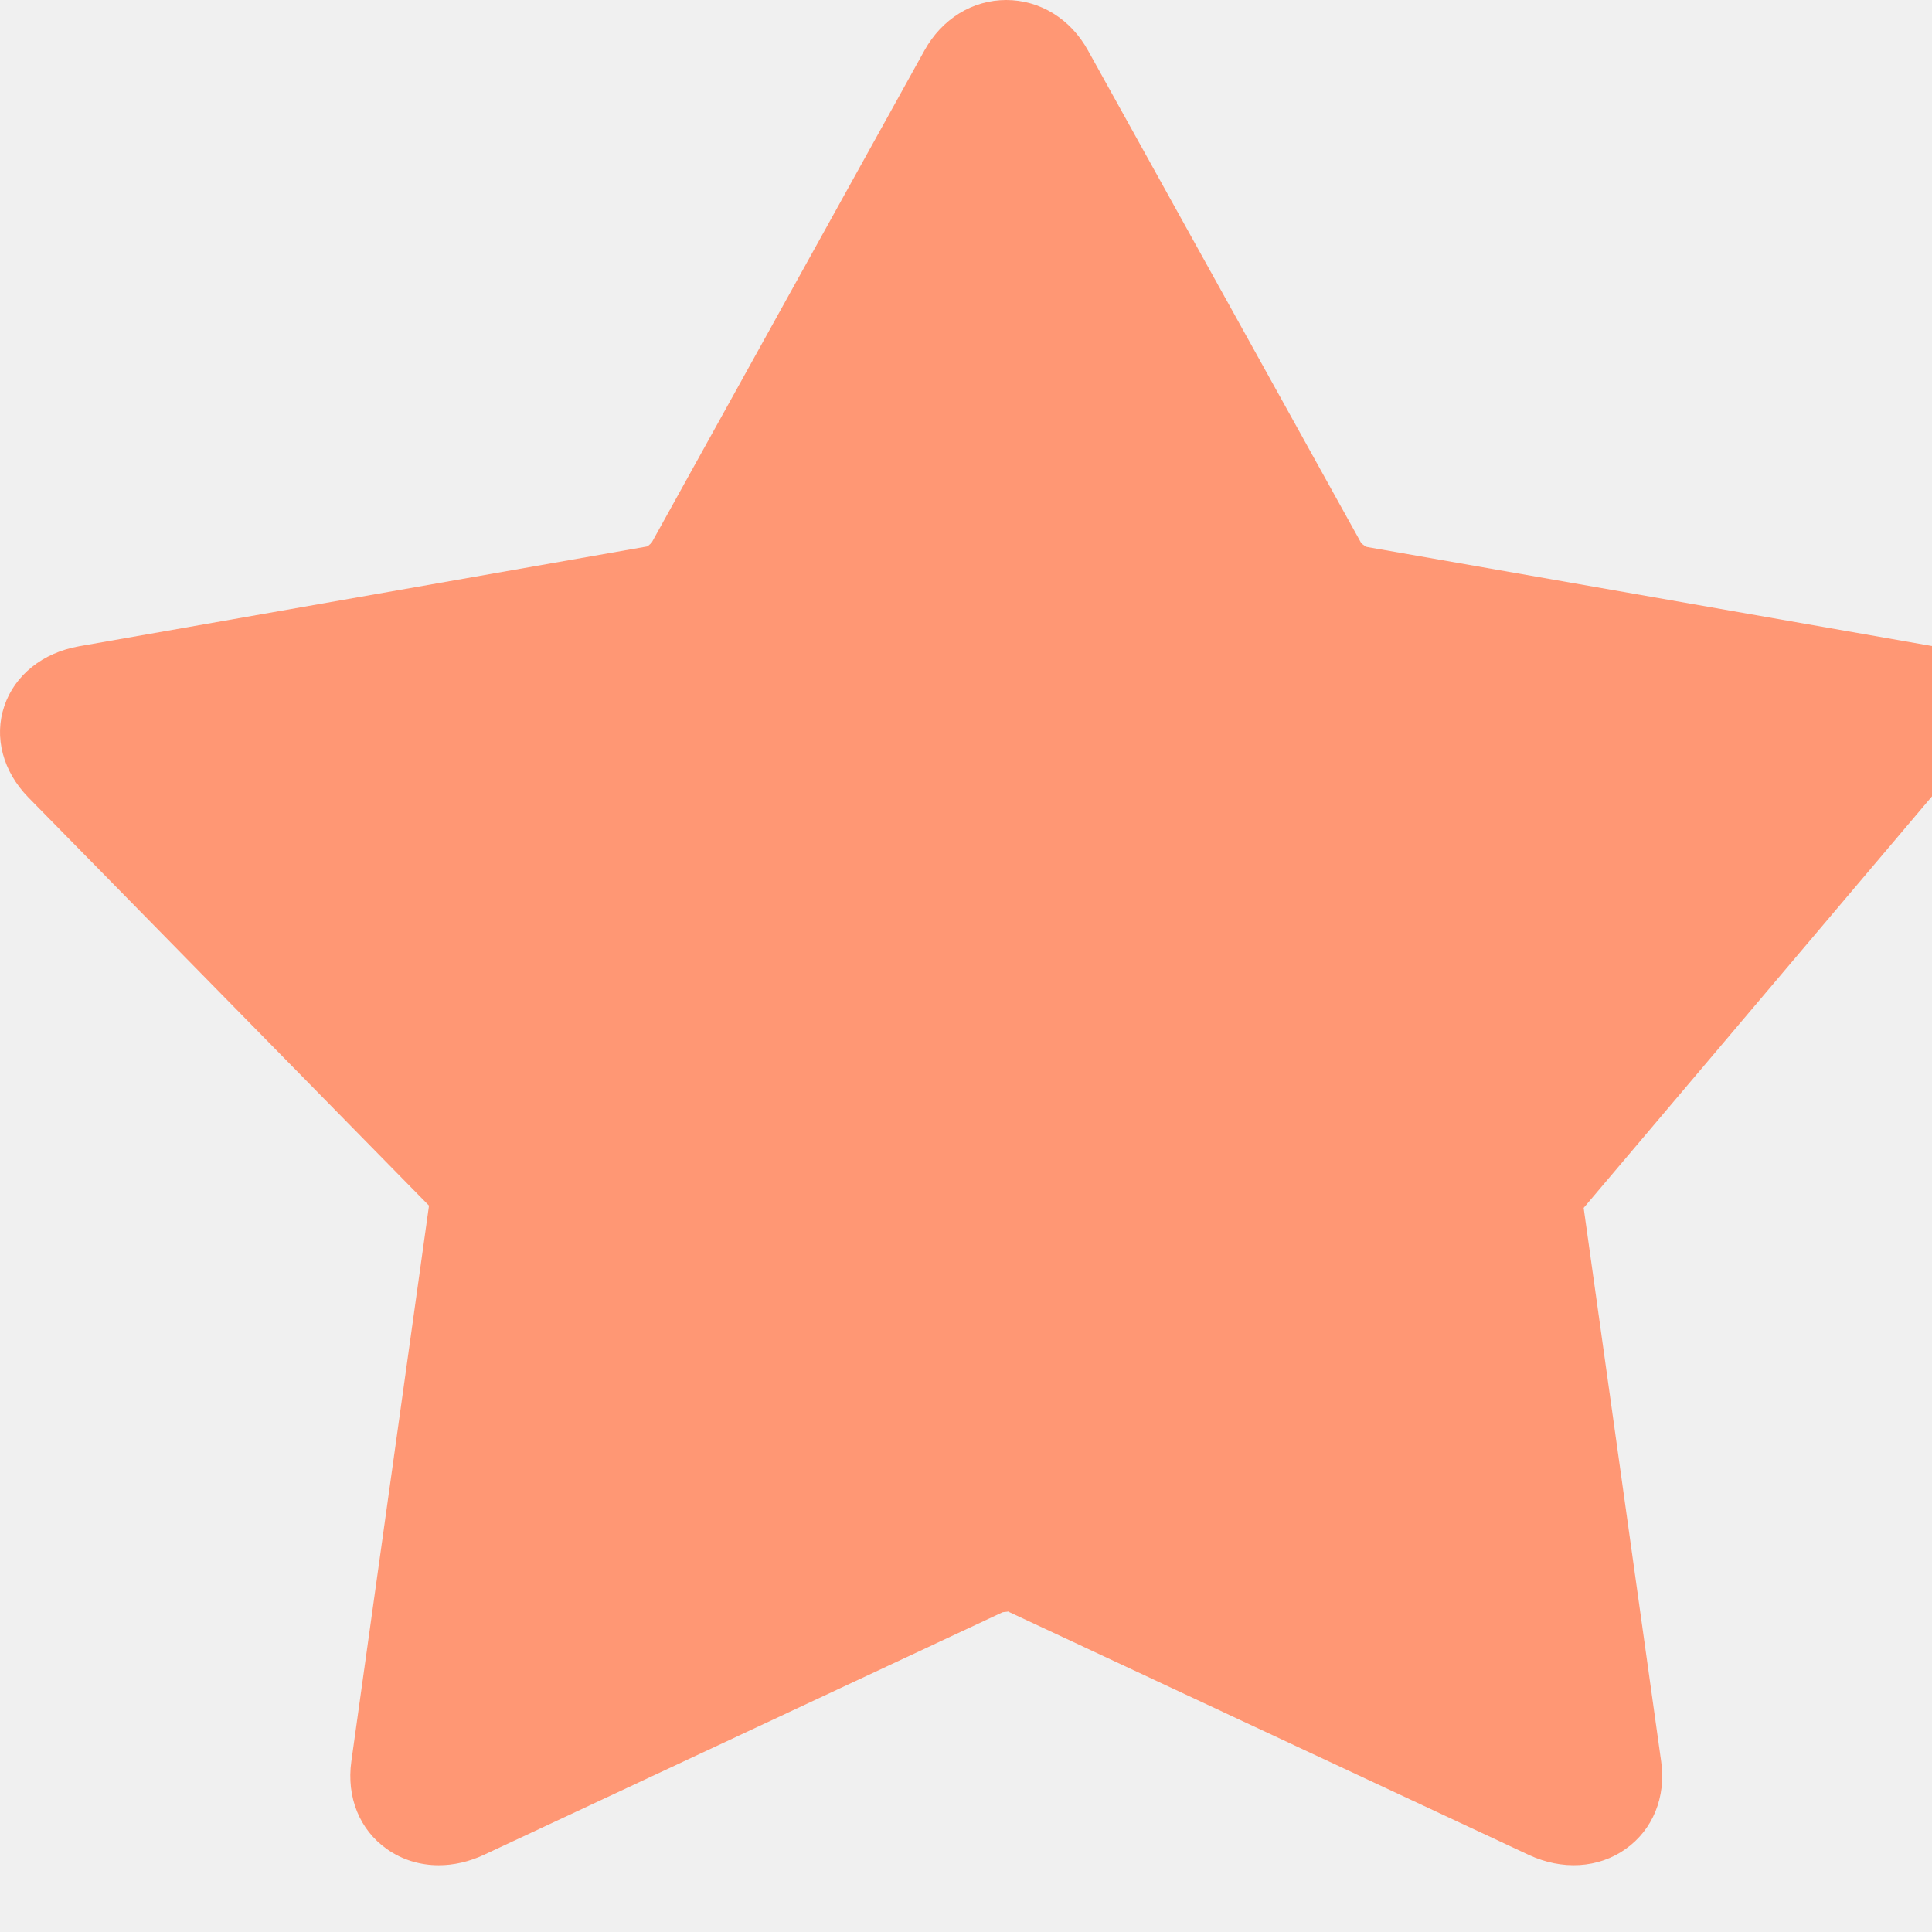
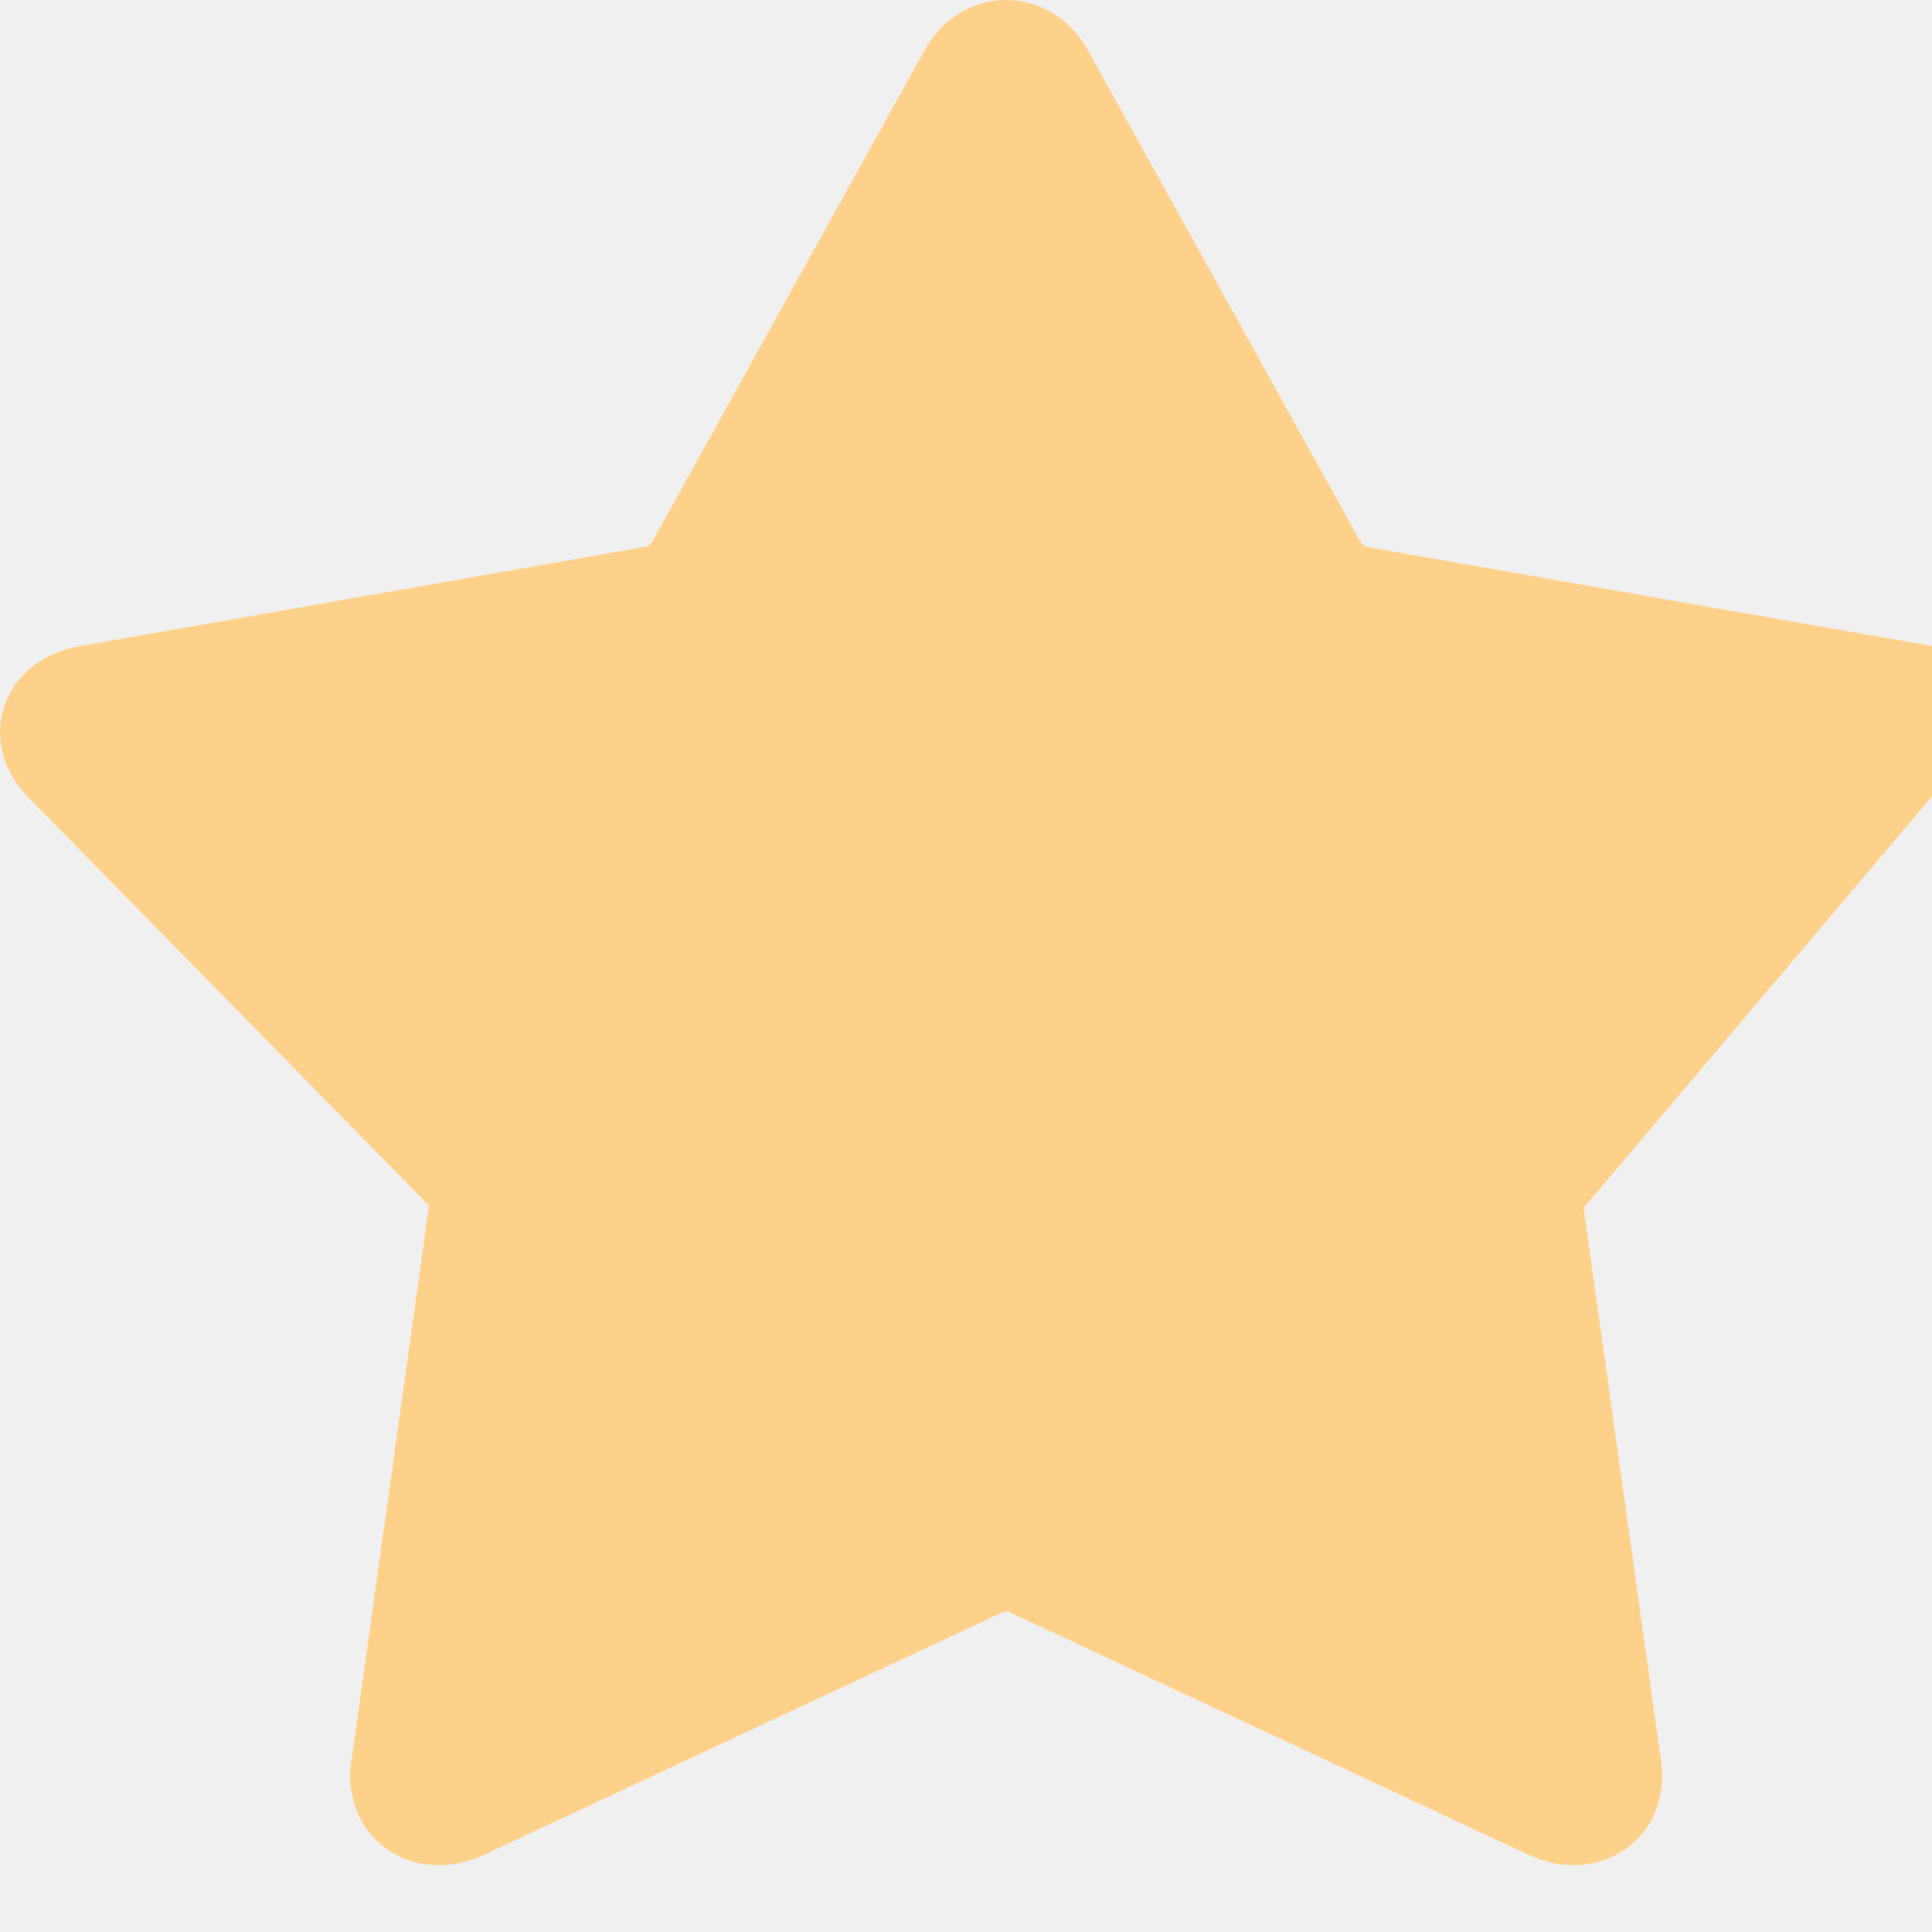
<svg xmlns="http://www.w3.org/2000/svg" width="24" height="24" viewBox="0 0 24 24" fill="none">
  <path fill-rule="evenodd" clip-rule="evenodd" d="M24.947 8.774C24.818 8.387 24.47 8.108 24.018 8.028L16.979 6.794C16.96 6.786 16.926 6.763 16.909 6.745L13.517 0.629C13.3 0.234 12.919 0 12.5 0C12.079 0 11.7 0.235 11.483 0.628L8.095 6.741C8.089 6.748 8.078 6.758 8.068 6.766C8.055 6.777 8.045 6.786 8.05 6.786L0.982 8.028C0.53 8.108 0.183 8.386 0.053 8.772C-0.077 9.158 0.035 9.582 0.353 9.907L5.329 14.977L4.364 21.883C4.303 22.326 4.467 22.732 4.806 22.97C4.995 23.104 5.219 23.171 5.451 23.171C5.635 23.171 5.826 23.128 6.011 23.042L12.453 20.029C12.462 20.026 12.477 20.025 12.49 20.024H12.49C12.508 20.022 12.522 20.021 12.52 20.018L18.992 23.043C19.406 23.236 19.856 23.209 20.193 22.97C20.531 22.732 20.698 22.326 20.636 21.883L19.673 15.005C19.674" fill="#F4F6F9" />
  <mask id="mask0" mask-type="alpha" maskUnits="userSpaceOnUse" x="0" y="0" width="157" height="24">
    <path fill-rule="evenodd" clip-rule="evenodd" d="M24.947 8.774C24.818 8.387 24.47 8.108 24.018 8.028L16.979 6.794C16.96 6.786 16.926 6.763 16.909 6.745L13.517 0.629C13.3 0.234 12.919 0 12.5 0C12.079 0 11.7 0.235 11.483 0.628L8.095 6.741C8.089 6.748 8.078 6.758 8.068 6.766C8.055 6.777 8.045 6.786 8.05 6.786L0.982 8.028C0.53 8.108 0.183 8.386 0.053 8.772C-0.077 9.158 0.035 9.582 0.353 9.907L5.329 14.977L4.364 21.883C4.303 22.326 4.467 22.732 4.806 22.97C4.995 23.104 5.219 23.171 5.451 23.171C5.635 23.171 5.826 23.128 6.011 23.042L12.453 20.029C12.462 20.026 12.477 20.025 12.49 20.024H12.49C12.508 20.022 12.522 20.021 12.52 20.018L18.992 23.043C19.406 23.236 19.856 23.209 20.193 22.97C20.531 22.732 20.698 22.326 20.636 21.883L19.673 15.005C19.674" fill="white" />
  </mask>
  <g mask="url(#mask0)">
-     <rect width="24" height="25" fill="#FF9774" />
+     <rect width="24" height="25" fill="#FED18A" />
  </g>
</svg>
